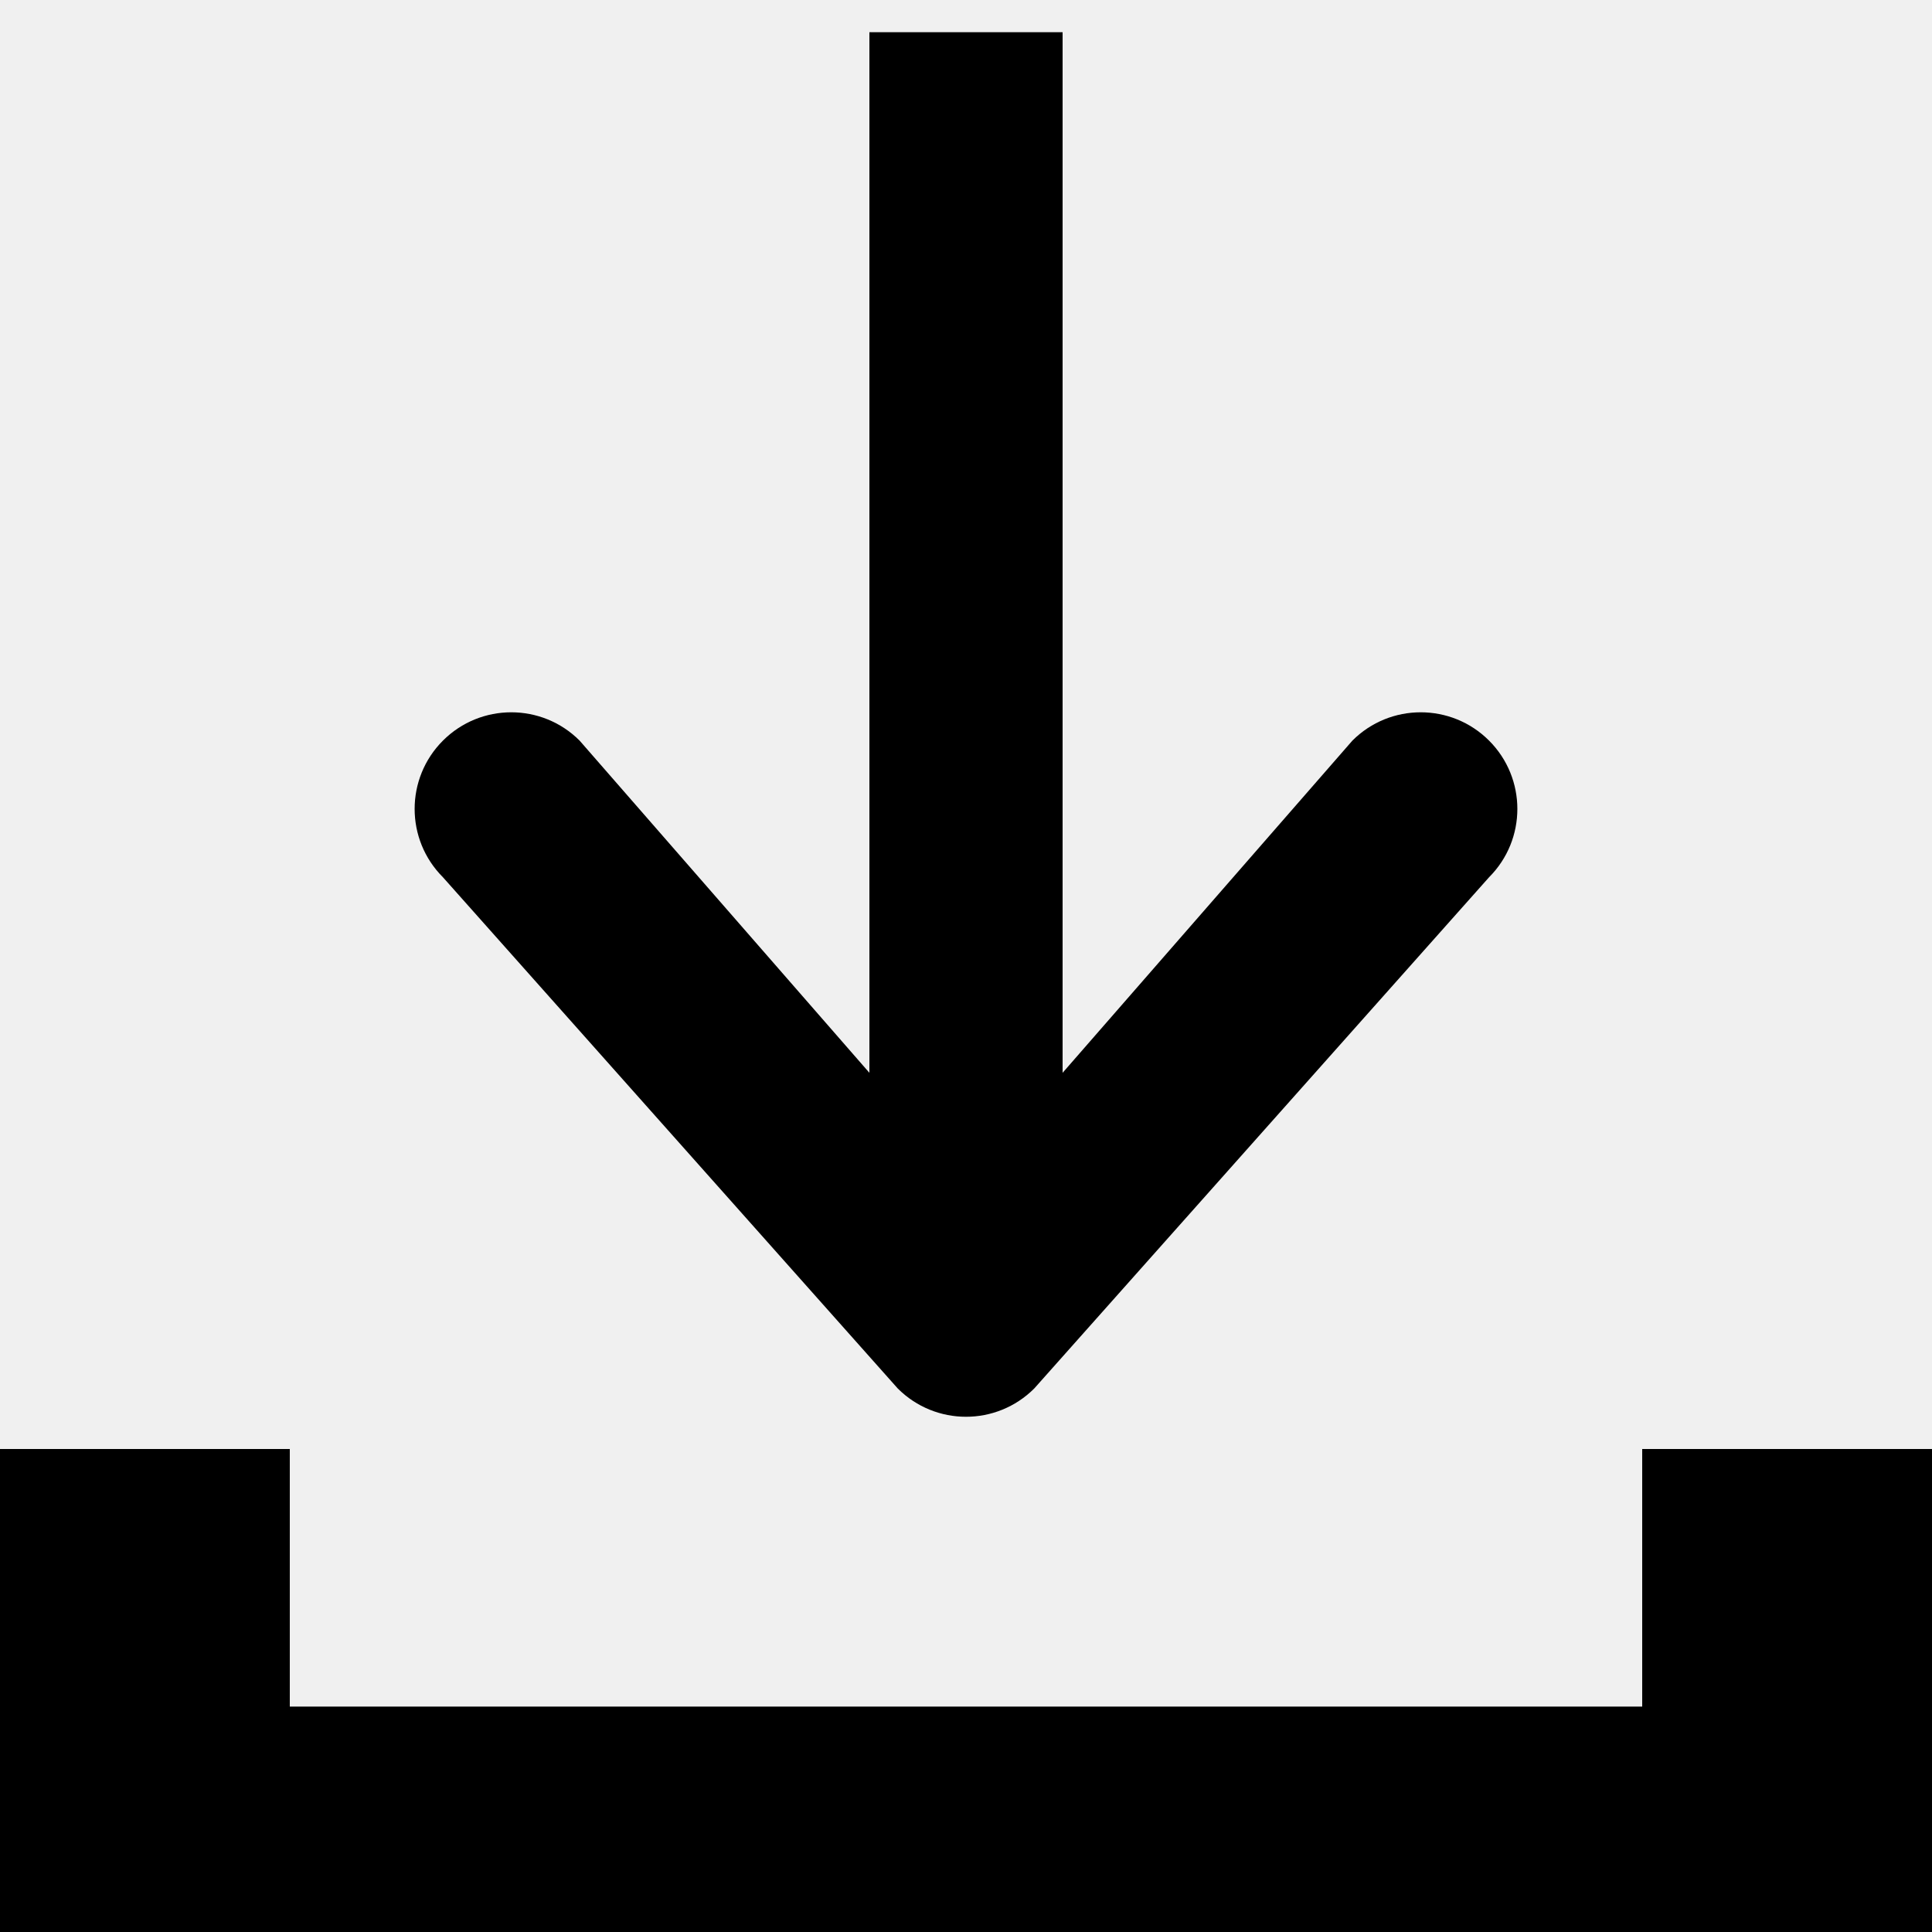
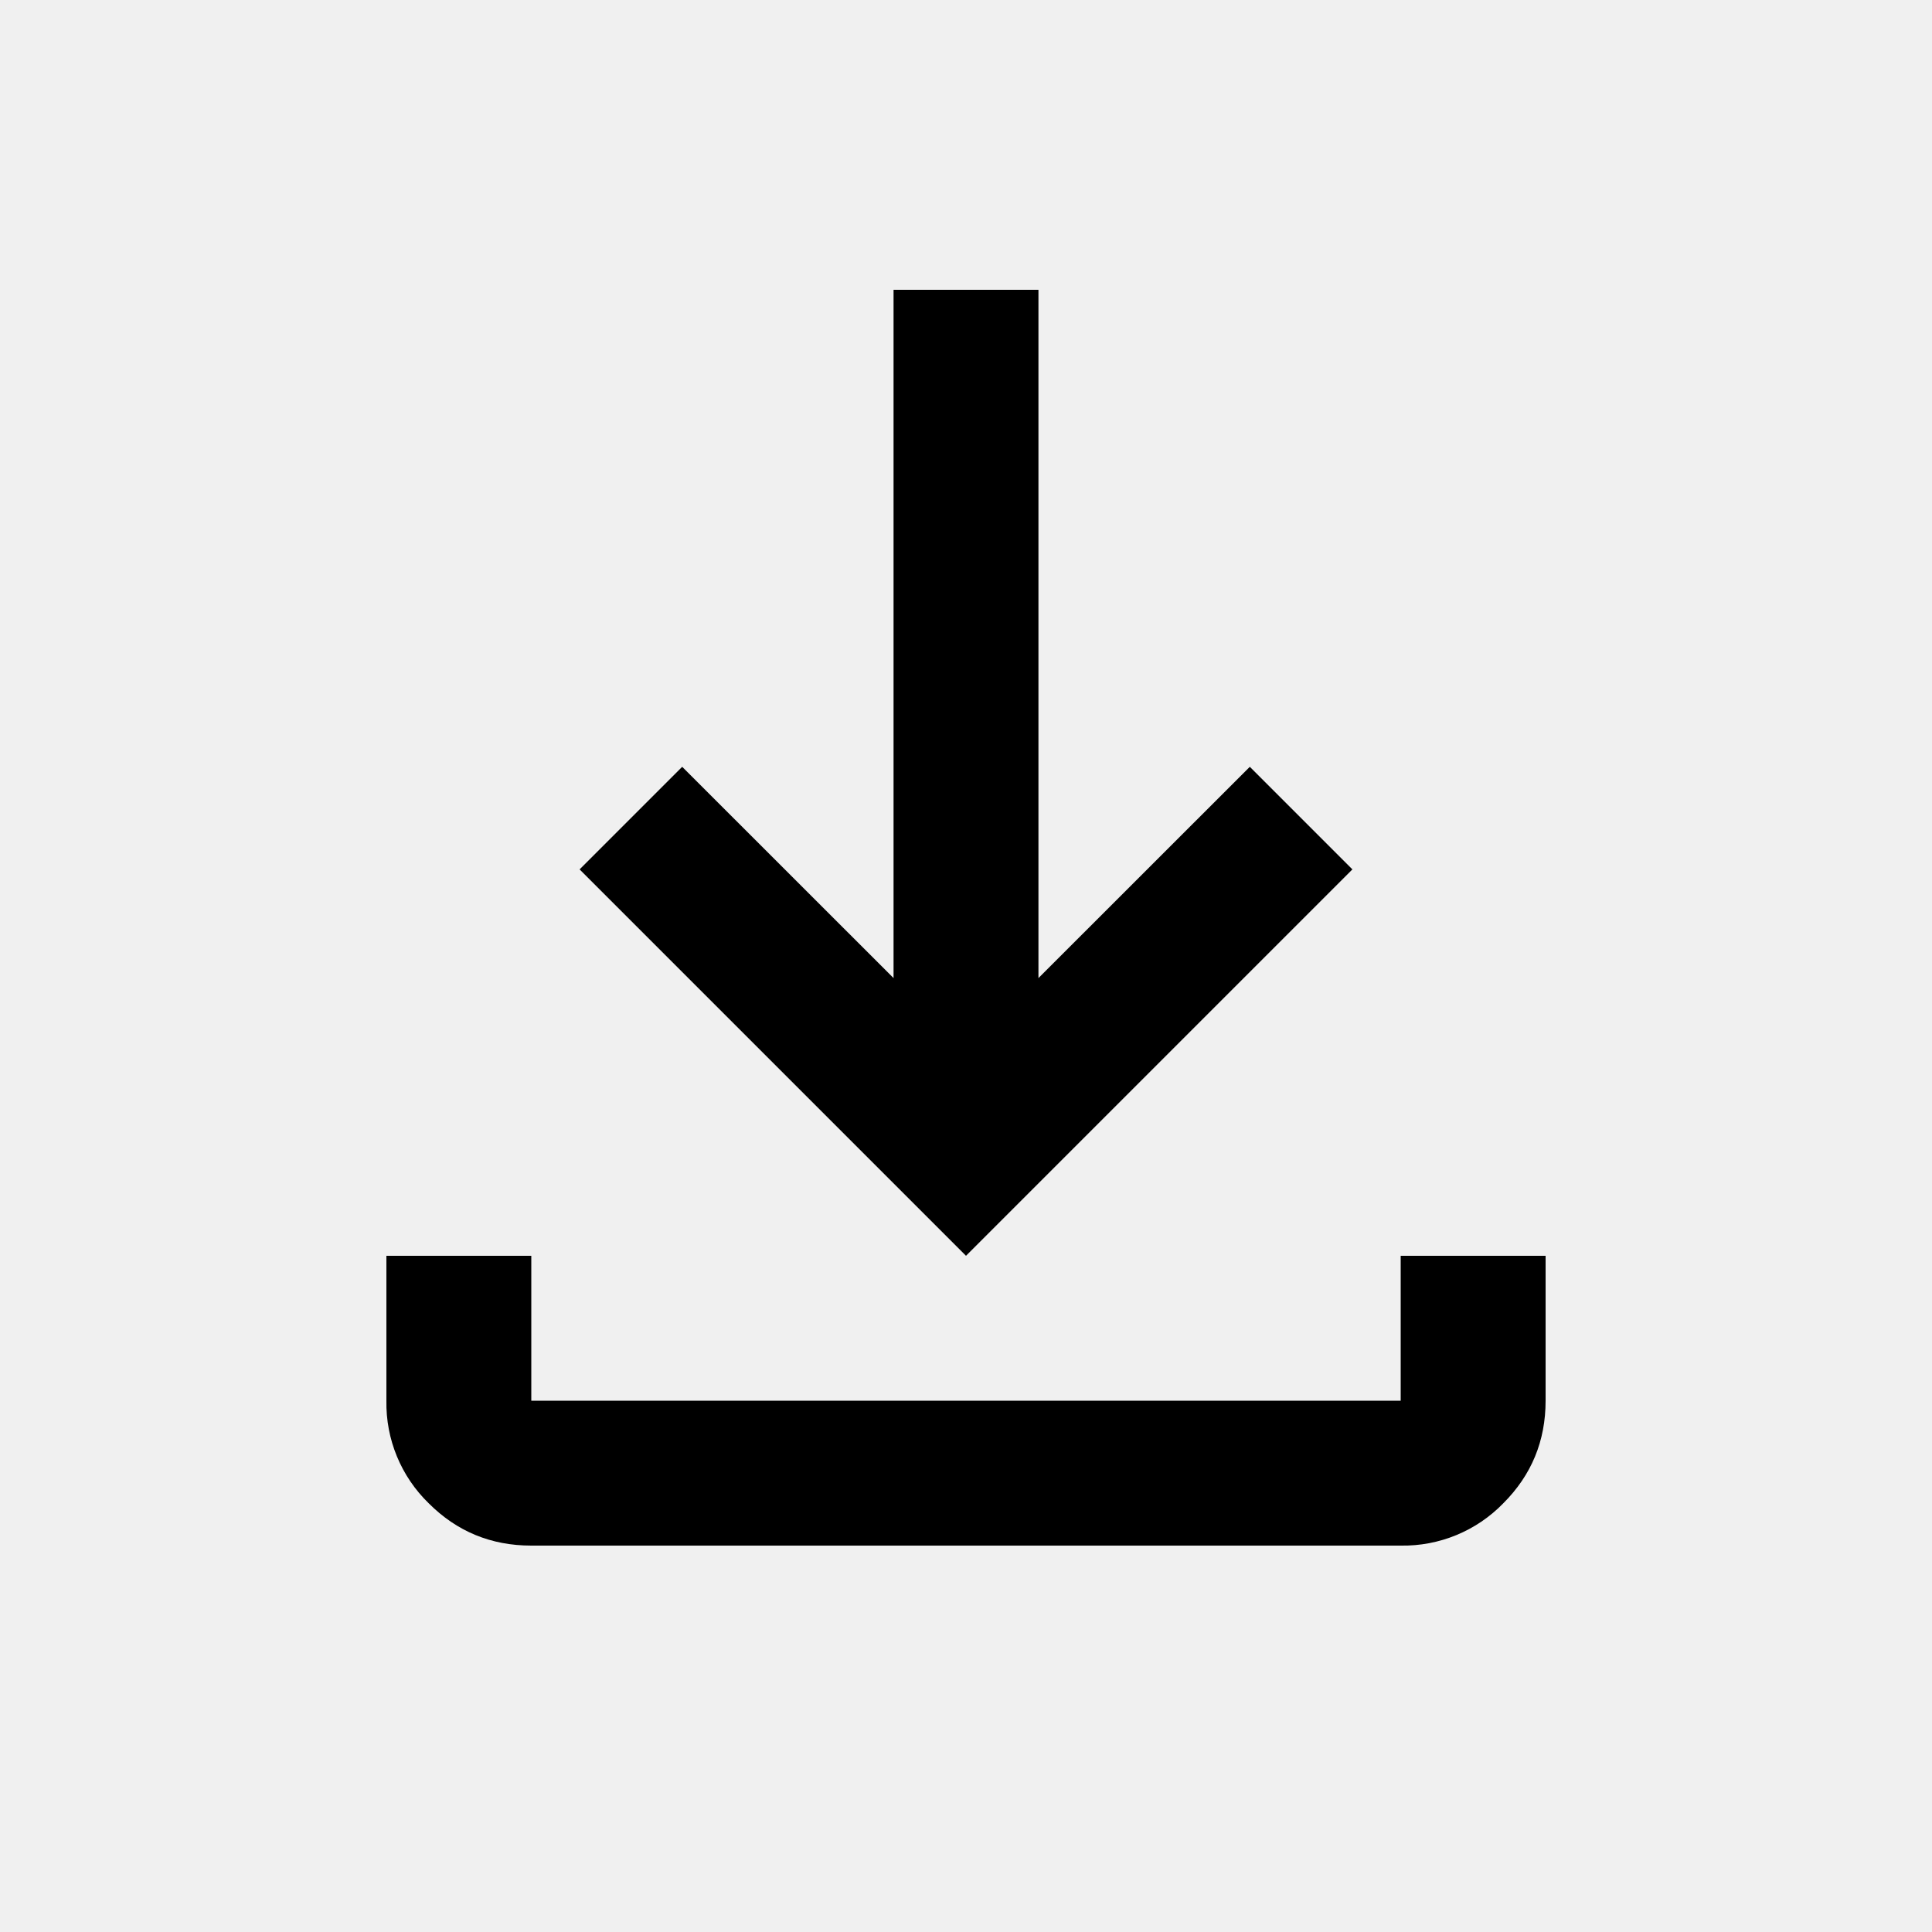
- <svg xmlns="http://www.w3.org/2000/svg" width="15" height="15" viewBox="0 0 15 15" fill="currentColor">
-   <g clip-path="url(#clip0_4_21)">
-     <path d="M0.75 14.25H14.25" stroke="currentColor" stroke-width="2" stroke-linecap="square" />
-     <path d="M6.97 10.78C7.263 11.073 7.737 11.073 8.03 10.78L11.561 6.811C11.854 6.518 11.854 6.043 11.561 5.75C11.268 5.457 10.793 5.457 10.5 5.75L7.5 9.189L4.5 5.75C4.207 5.457 3.732 5.457 3.439 5.75C3.146 6.043 3.146 6.518 3.439 6.811L6.97 10.78ZM6.75 0.25L6.75 10.25H8.25L8.25 0.25H6.75Z" fill="currentColor" />
-     <path d="M0.75 12.75V13.125" stroke="currentColor" stroke-width="3" stroke-linecap="square" />
-     <path d="M14.25 12.75V13.25" stroke="currentColor" stroke-width="3" stroke-linecap="square" />
-   </g>
-   <defs>
-     <clipPath id="clip0_4_21">
-       <rect width="15" height="15" fill="white" />
-     </clipPath>
-   </defs>
+ <svg xmlns="http://www.w3.org/2000/svg" width="20" height="20" fill="none">
+   <path d="M5.5 16c-.417 0-.77-.146-1.062-.438A1.444 1.444 0 0 1 4 14.5V13h1.5v1.5h9V13H16v1.5c0 .417-.146.77-.438 1.062A1.444 1.444 0 0 1 14.5 16h-9Zm4.5-3L6 9l1.062-1.062 2.188 2.187V3h1.5v7.125l2.188-2.187L14 9l-4 4Z" fill="currentColor" />
</svg>
